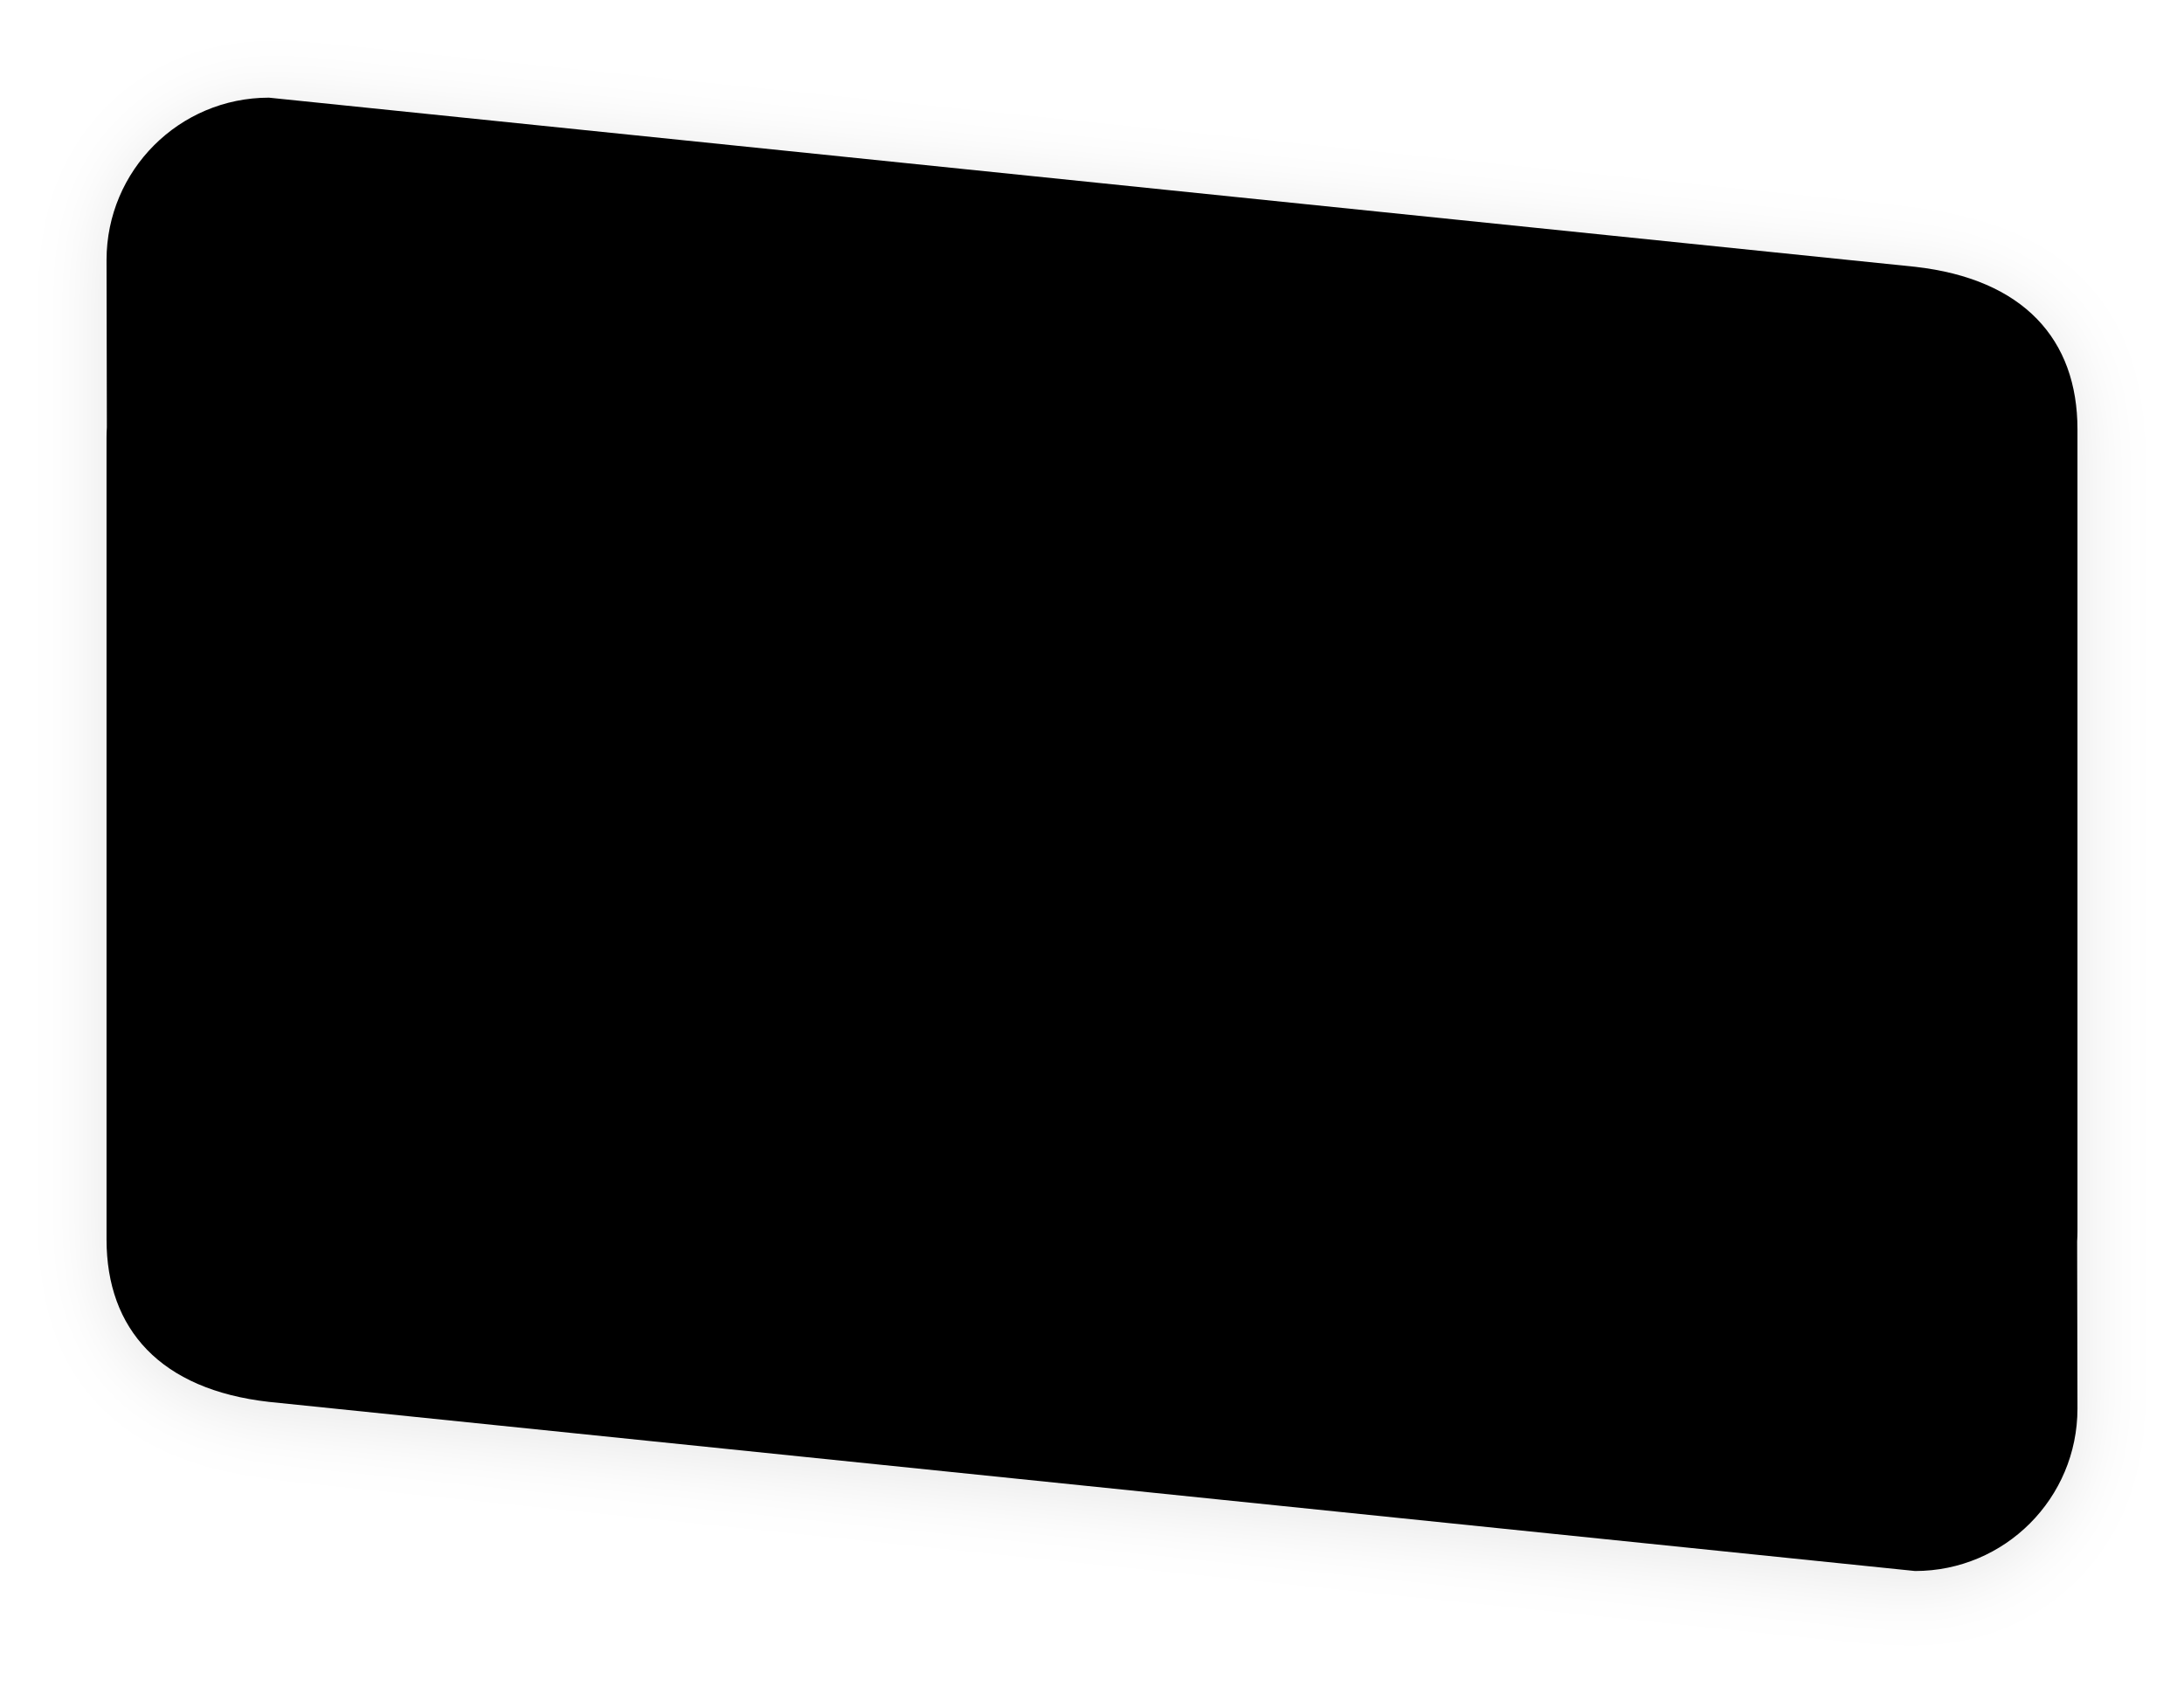
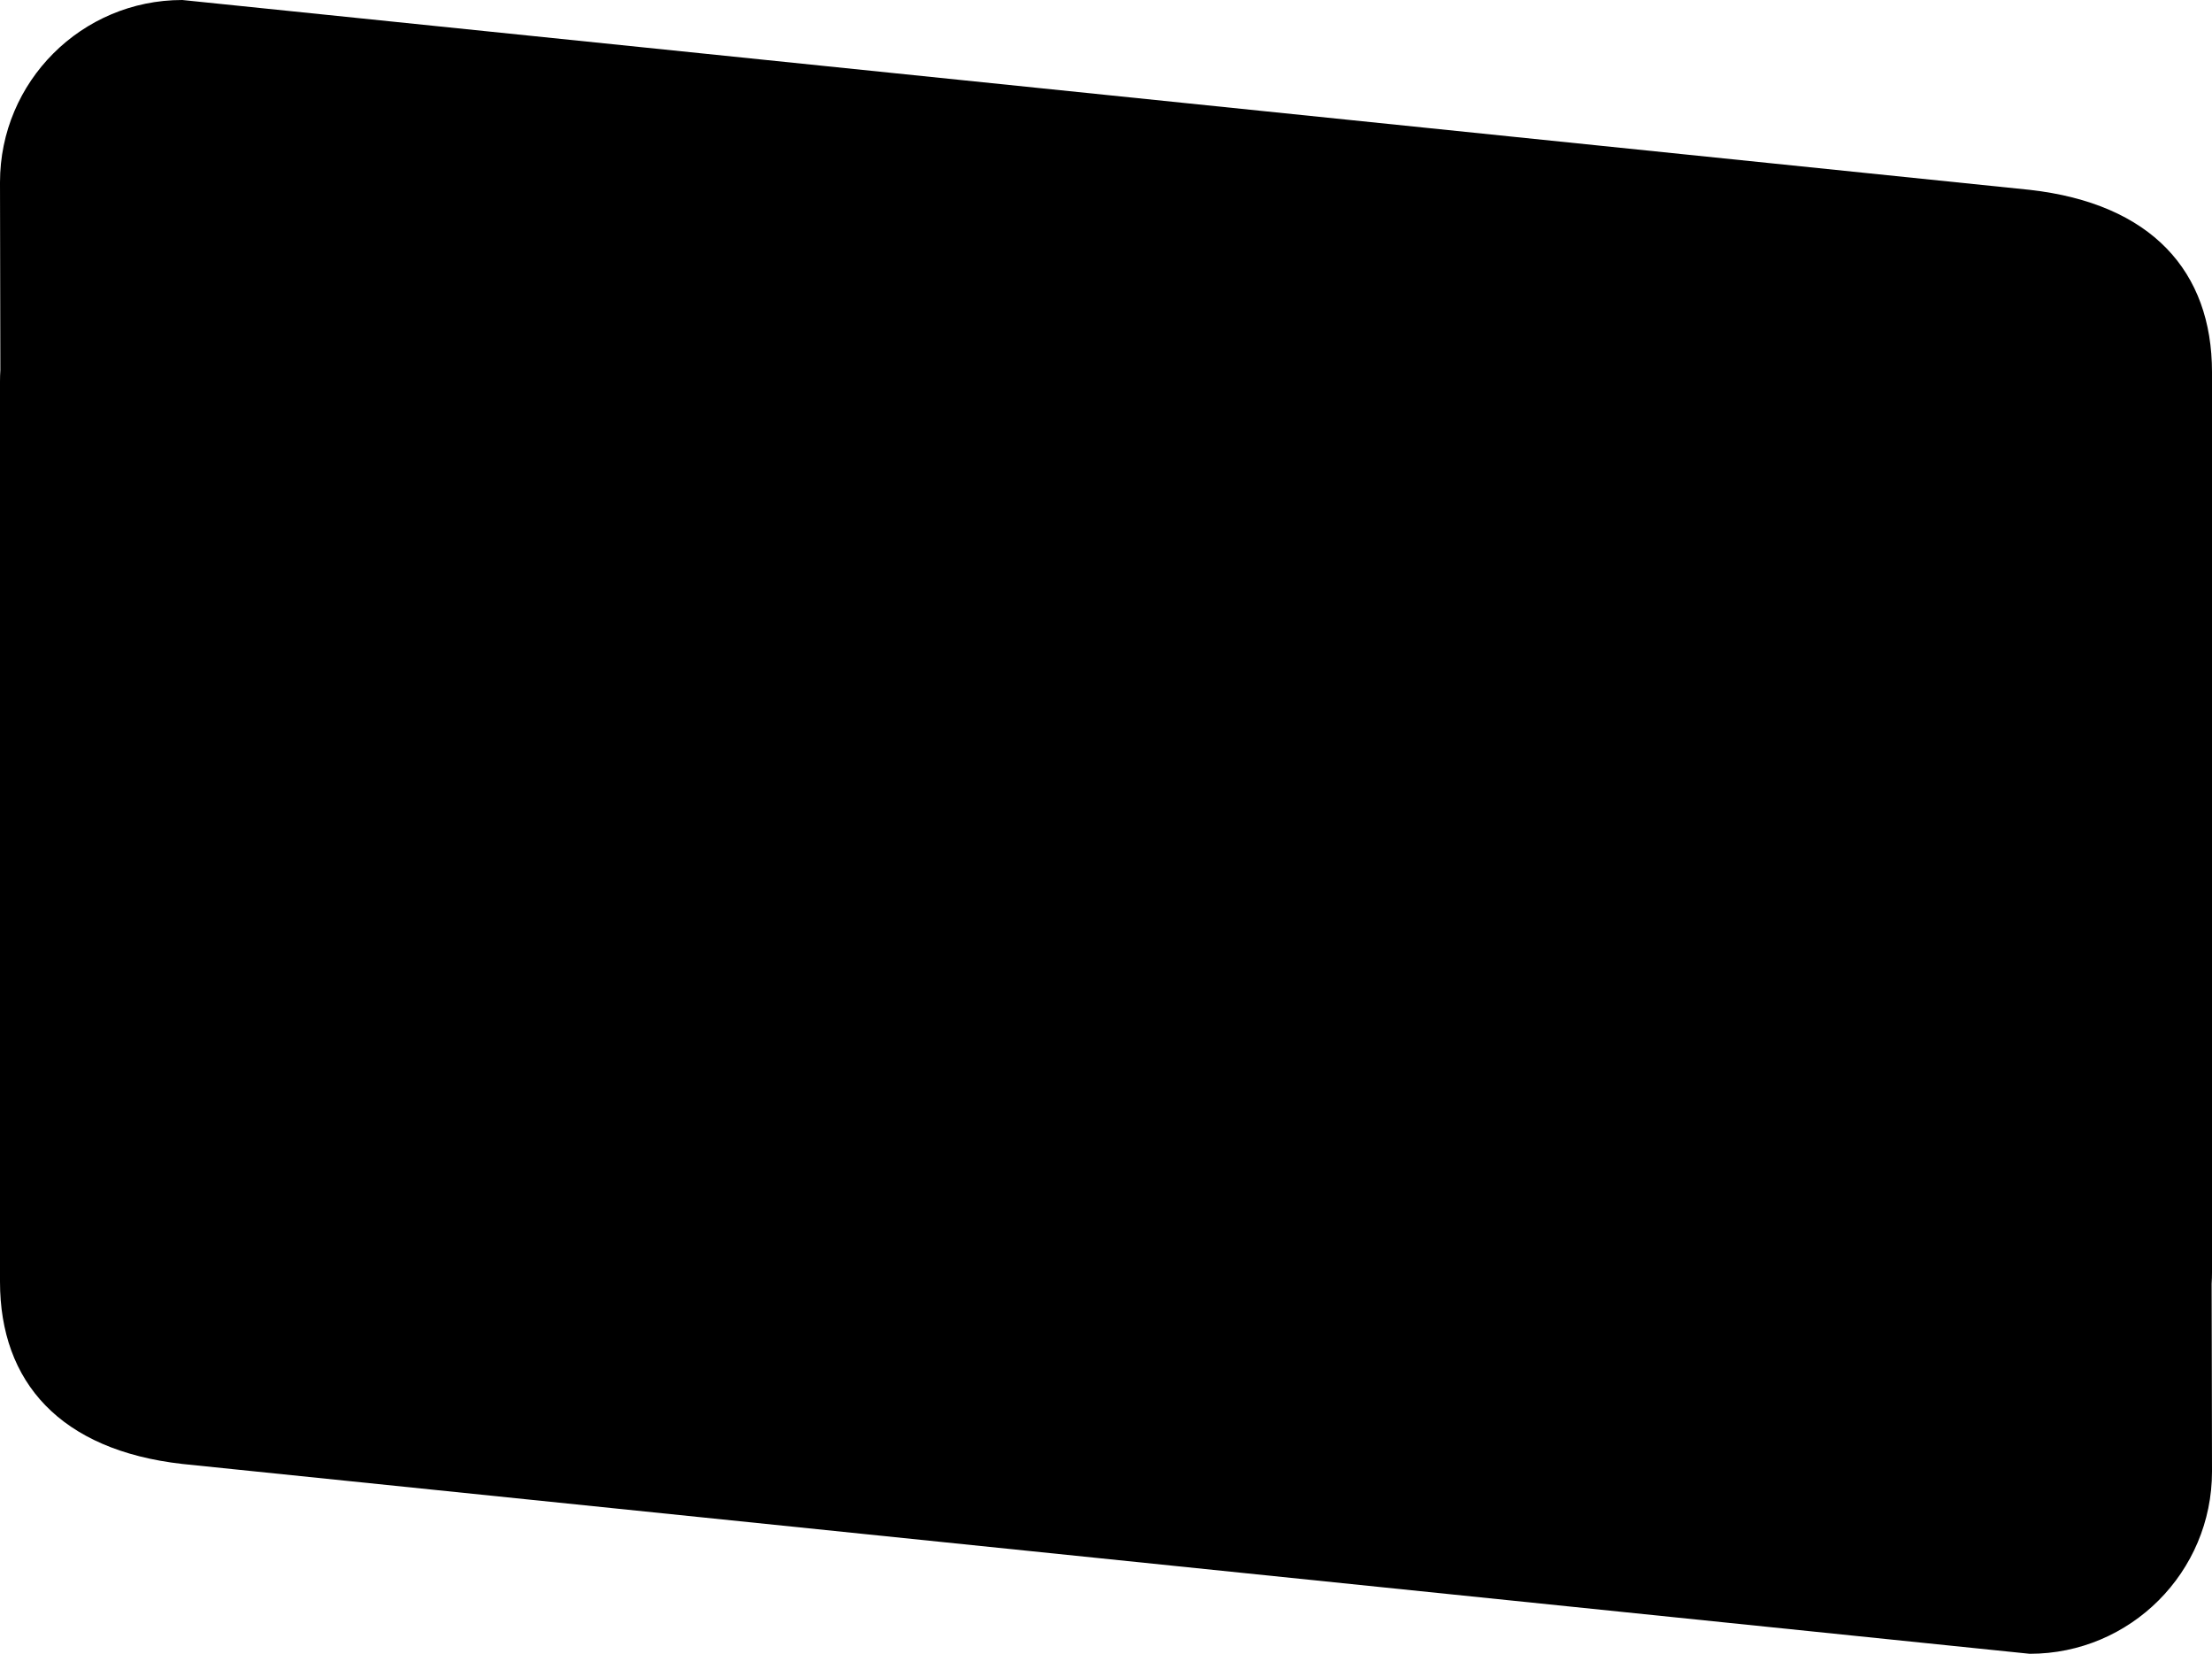
- <svg xmlns="http://www.w3.org/2000/svg" width="738" height="569.838" viewBox="0 0 738 569.838">
-   <defs>
-     <filter id="Union_1" x="0" y="0" width="738" height="569.838" filterUnits="userSpaceOnUse">
-       <feOffset dy="3" input="SourceAlpha" />
-       <feGaussianBlur stdDeviation="12" result="blur" />
-       <feFlood flood-opacity="0.102" />
-       <feComposite operator="in" in2="blur" />
-       <feComposite in="SourceGraphic" />
-     </filter>
-   </defs>
-   <g transform="matrix(1, 0, 0, 1, 0, 0)" filter="url(#Union_1)">
-     <path id="Union_1-2" data-name="Union 1" d="M128.876,3420.69C92.184,3416.544,74,3396.121,74,3365.814V3094.876q0-1.756.109-3.484L74,3034.876A54.876,54.876,0,0,1,128.876,2980l556.249,57.148c36.692,4.145,54.876,24.568,54.876,54.876v270.938q0,1.756-.109,3.484l.109,56.517a54.875,54.875,0,0,1-54.876,54.876Z" transform="translate(-38 -2947)" />
-   </g>
+ <svg xmlns="http://www.w3.org/2000/svg" width="666" height="497.838" viewBox="0 0 666 497.838">
+   <path id="Union_1" data-name="Union 1" d="M128.876,3420.69C92.184,3416.544,74,3396.121,74,3365.814V3094.876q0-1.756.109-3.484L74,3034.876A54.876,54.876,0,0,1,128.876,2980l556.249,57.148c36.692,4.145,54.876,24.568,54.876,54.876v270.938q0,1.756-.109,3.484l.109,56.517a54.875,54.875,0,0,1-54.876,54.876Z" transform="translate(-74 -2980)" />
</svg>
